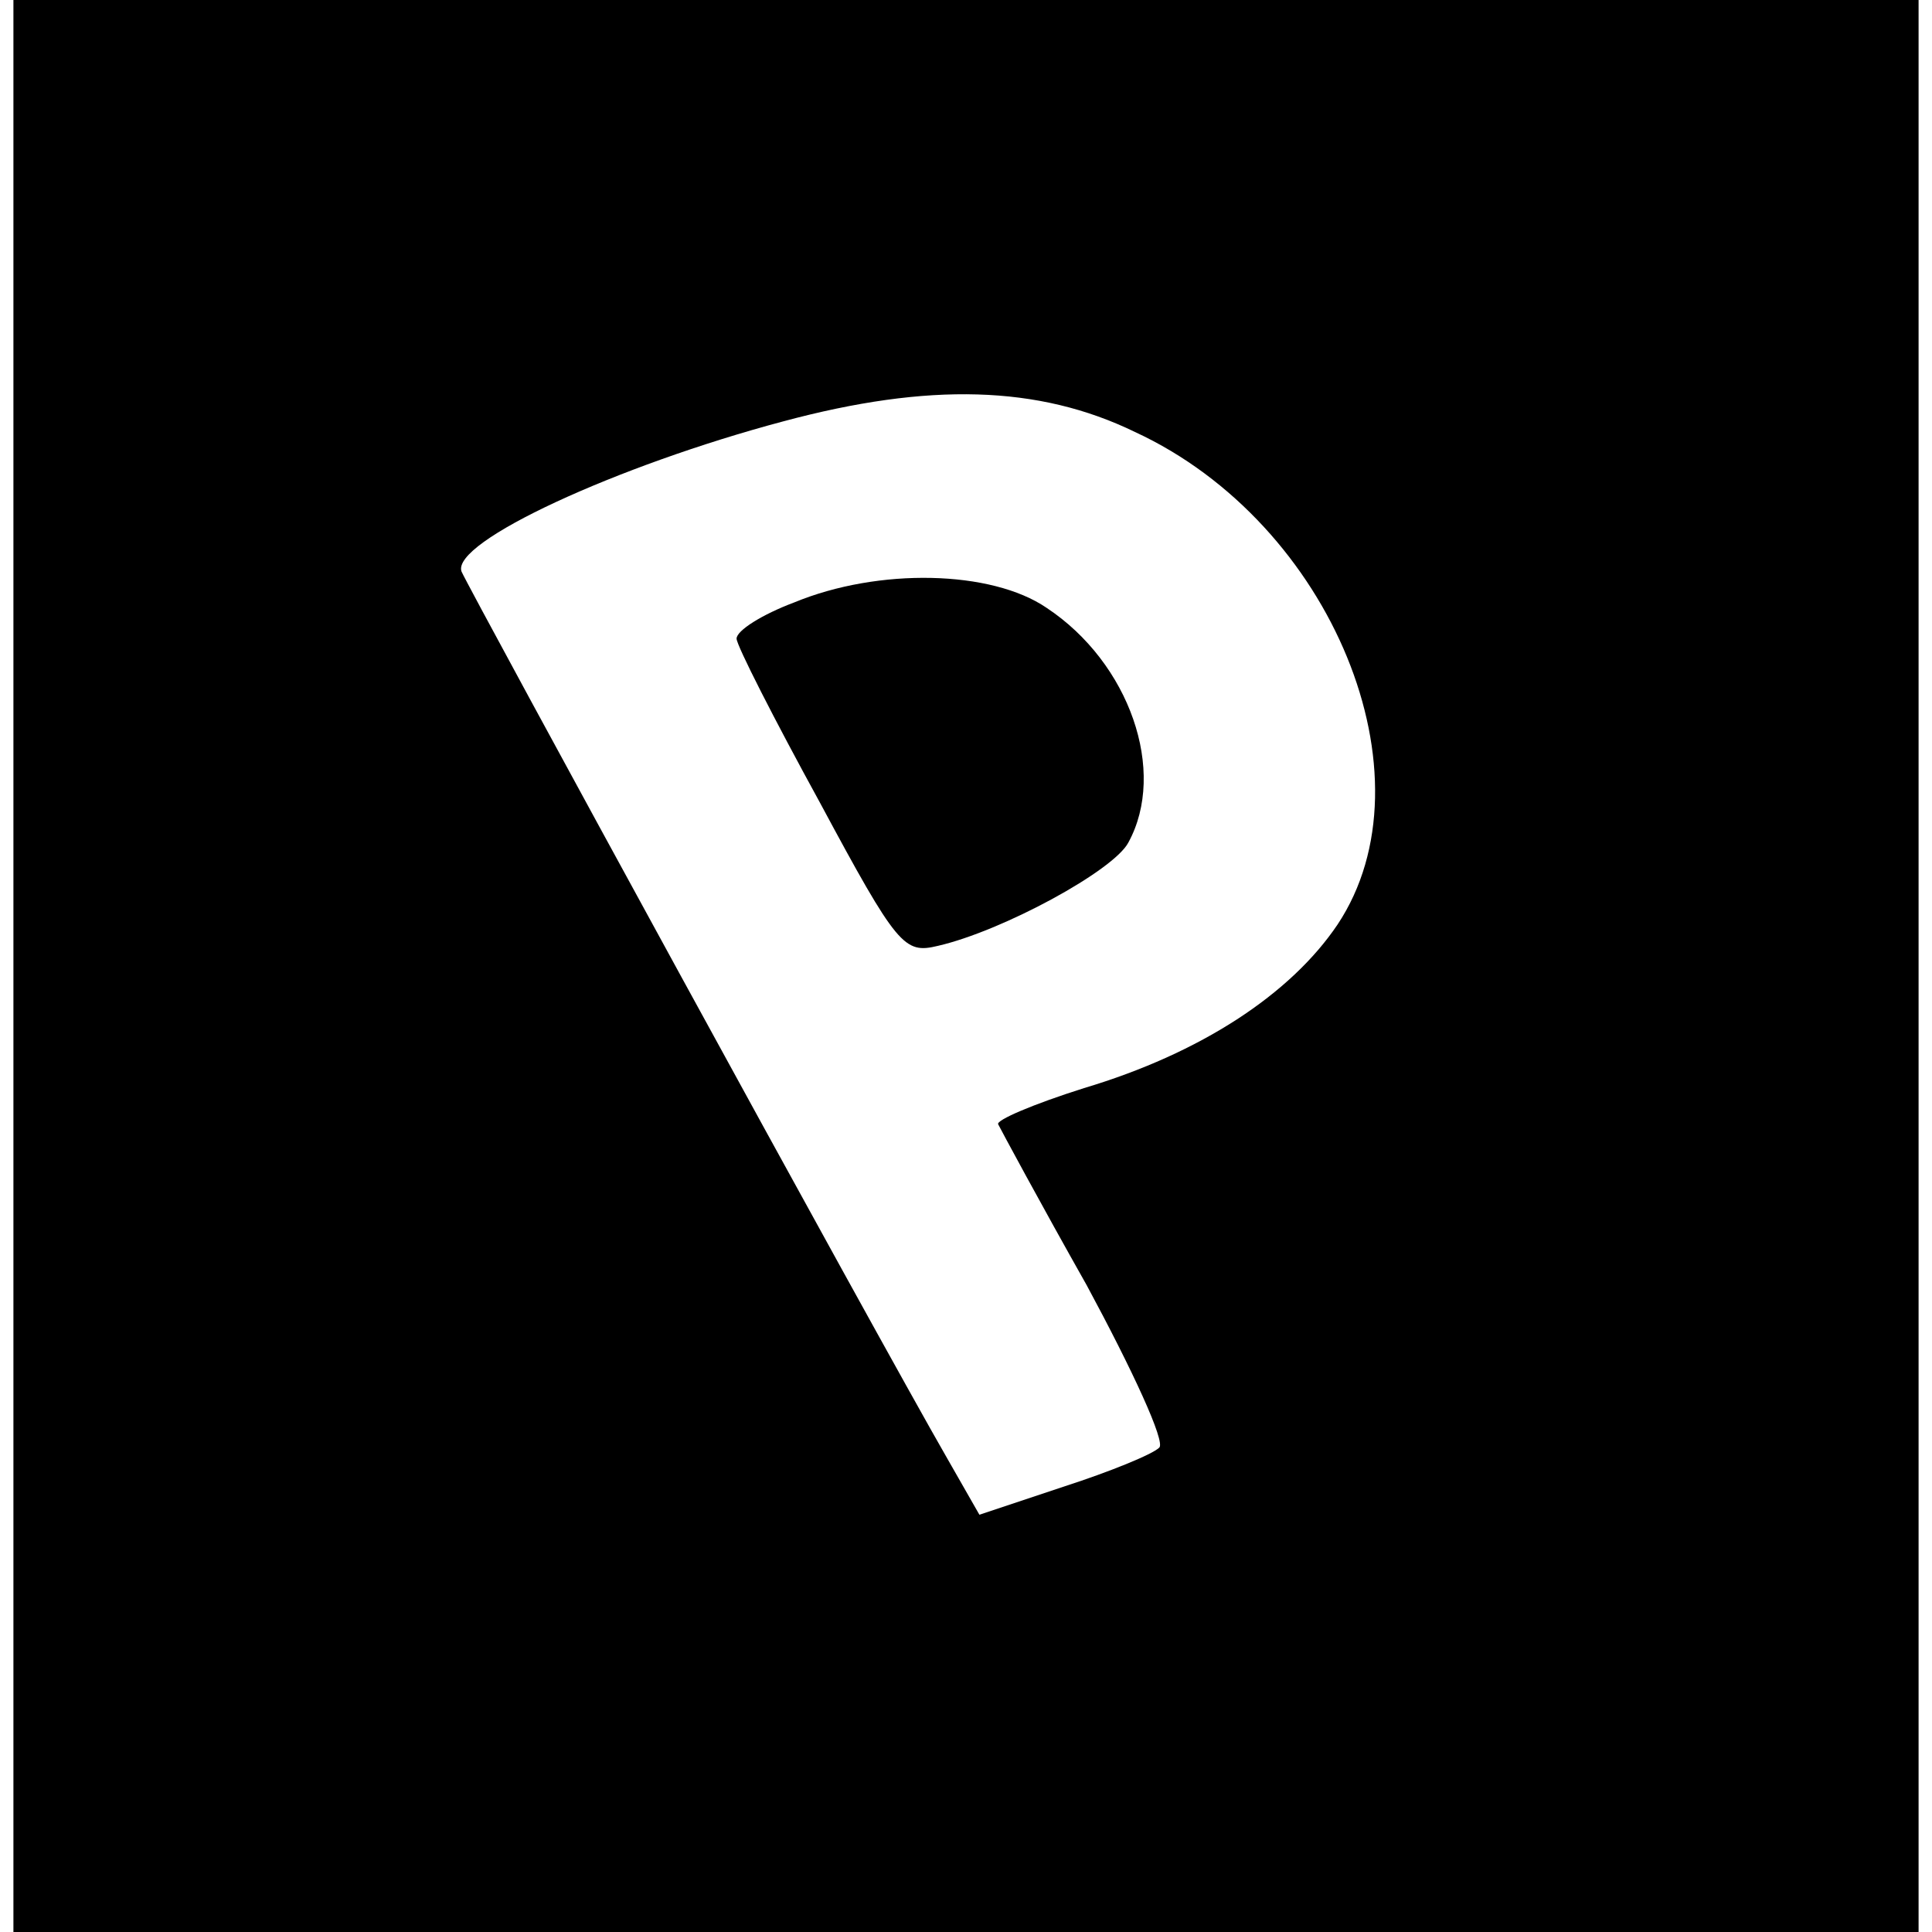
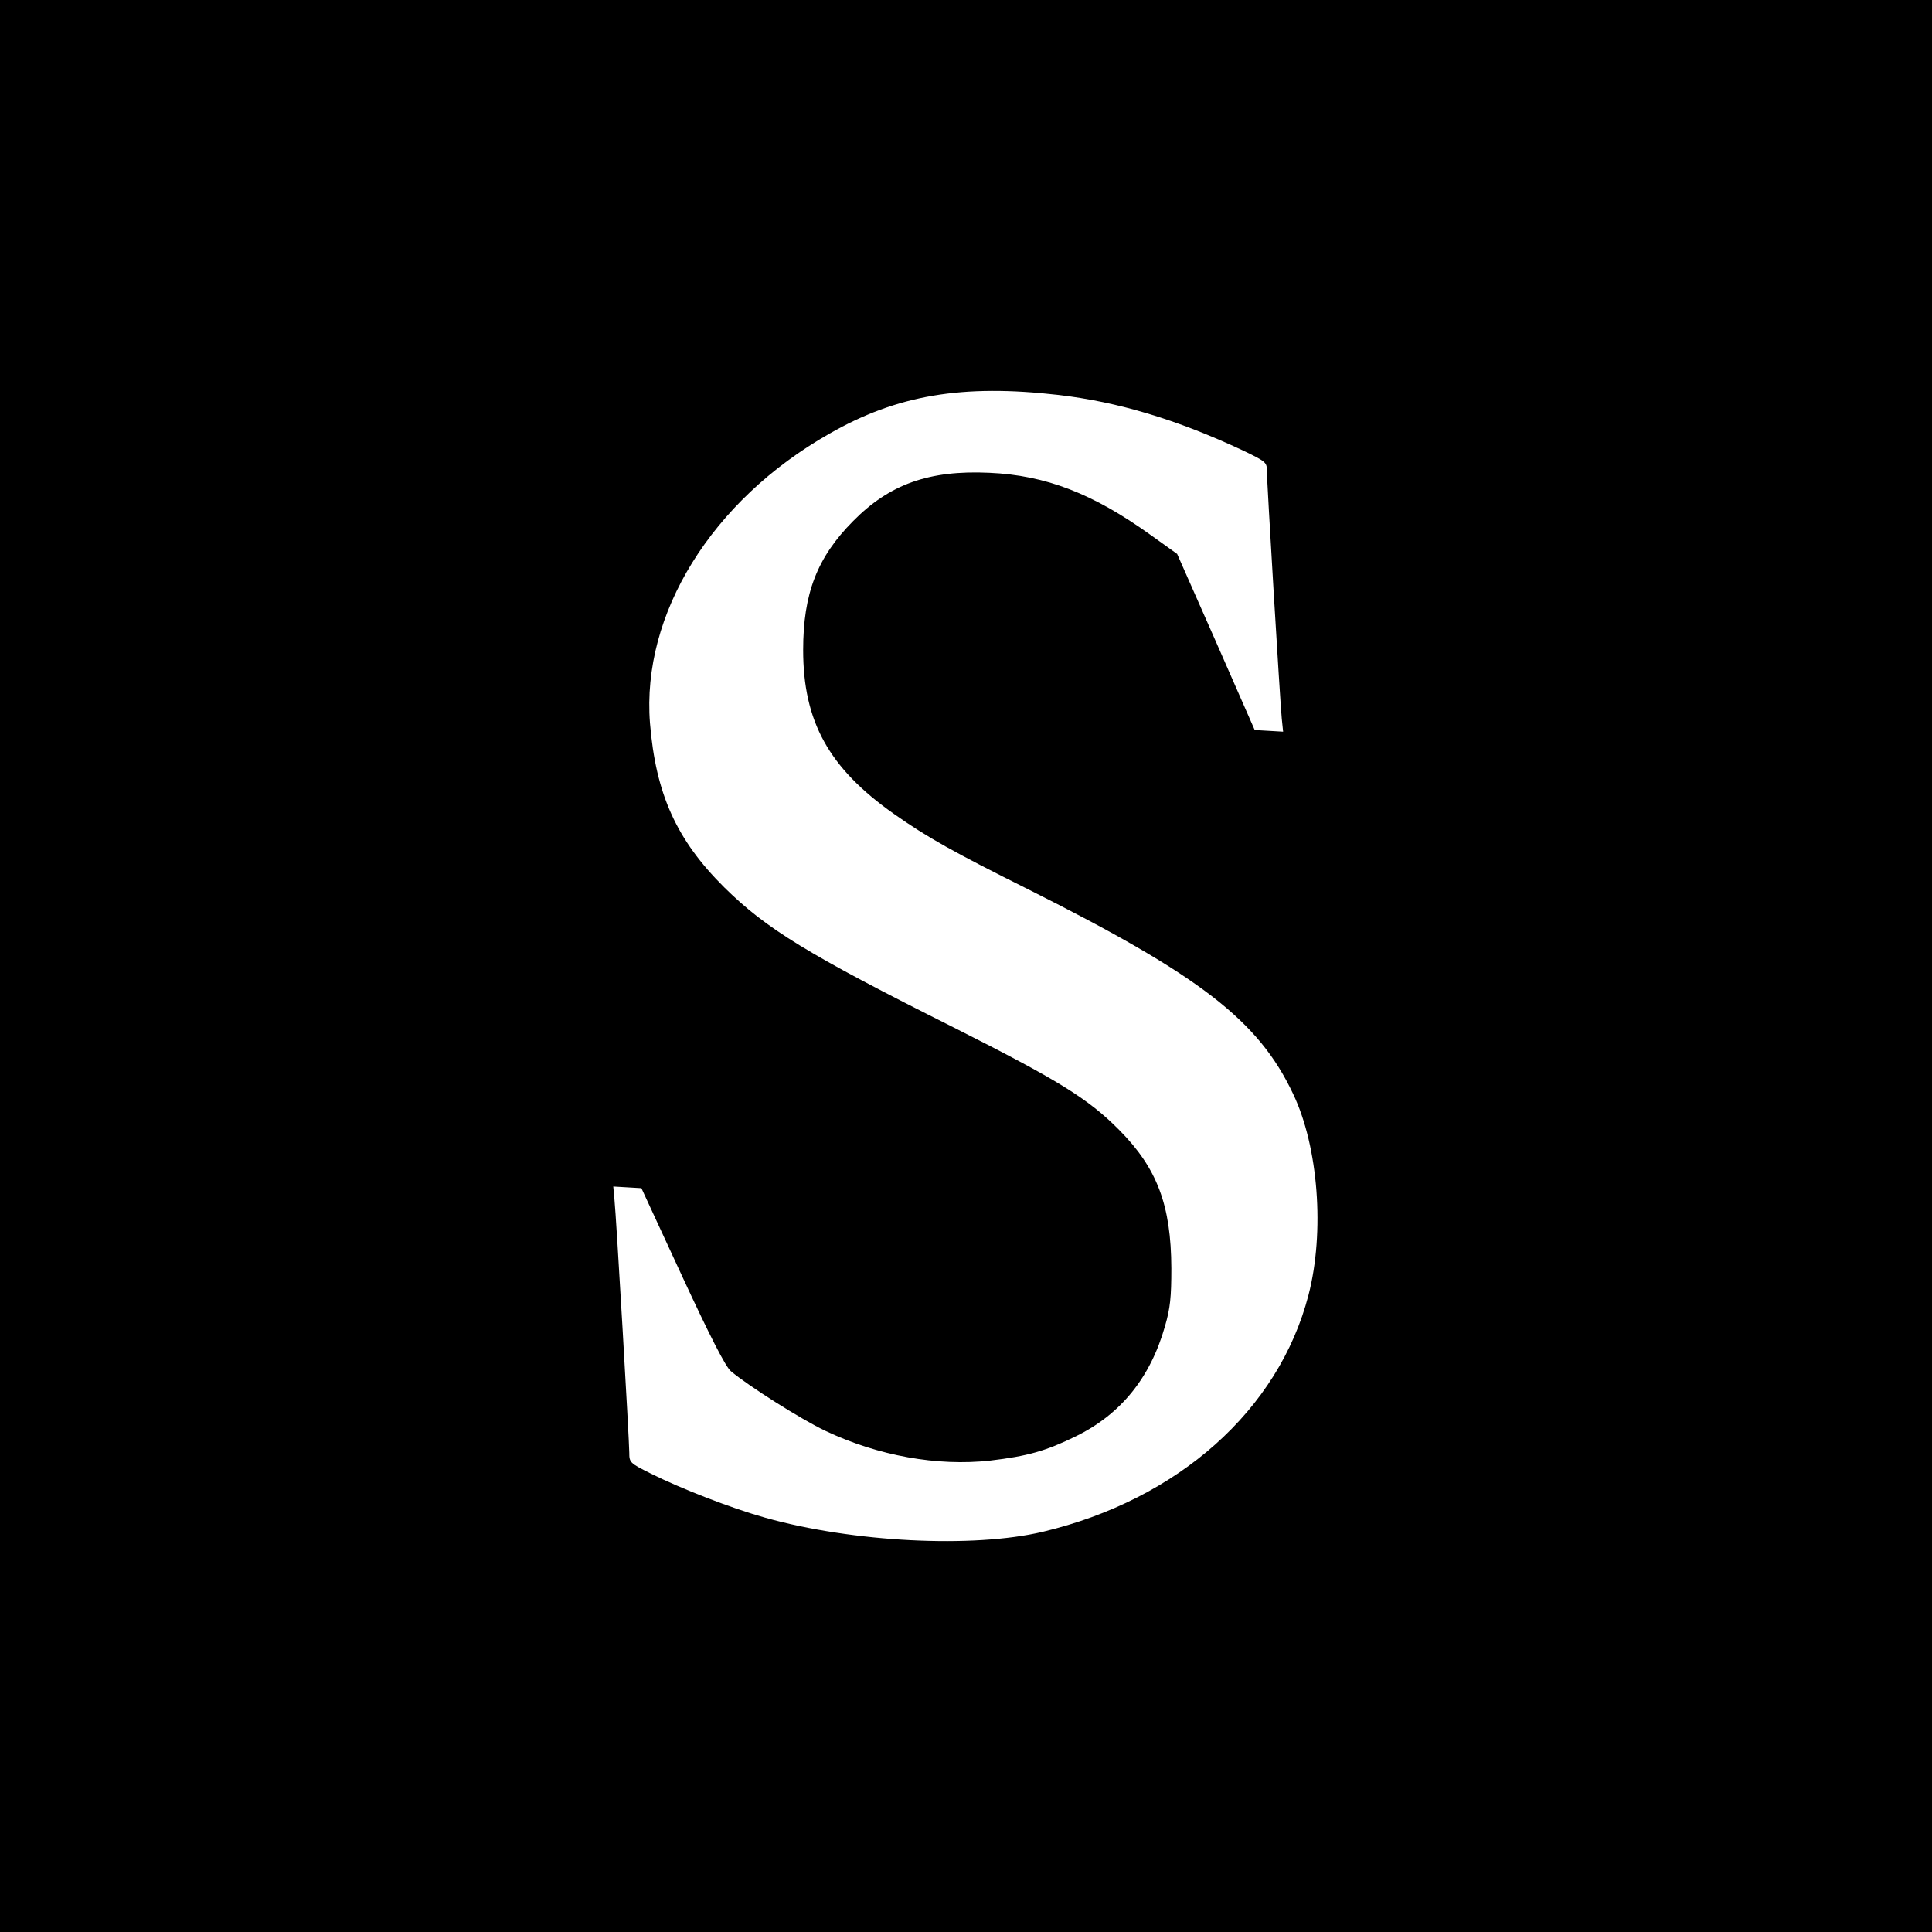
- <svg xmlns="http://www.w3.org/2000/svg" version="1.0" width="144pt" height="144pt" viewBox="0 0 144 144" preserveAspectRatio="xMidYMid meet">
-   <g transform="translate(0,144) scale(0.1,-0.1)" fill="#000000" stroke="none">
-     <path d="M10 720 l0 -720 710 0 710 0 0 720 0 720 -710 0 -710 0 0 -720z m836 398 c147 -68 224 -257 151 -367 -35 -52 -102 -96 -189 -122 -38 -12 -66 -24 -64 -27 2 -4 31 -58 66 -120 34 -63 59 -117 54 -121 -5 -5 -37 -18 -71 -29 l-63 -21 -24 42 c-53 92 -356 647 -362 661 -8 22 116 79 240 112 108 29 190 27 262 -8z" />
-     <path d="M592 991 c-24 -9 -43 -21 -43 -27 0 -5 28 -60 62 -122 58 -108 63 -113 88 -107 48 11 131 56 142 77 29 53 1 134 -61 175 -41 28 -125 30 -188 4z" />
+ <svg xmlns="http://www.w3.org/2000/svg" version="1.0" width="700pt" height="700pt" viewBox="0 0 700 700" preserveAspectRatio="xMidYMid meet">
+   <g transform="translate(0,700) scale(0.1,-0.1)" fill="#000000" stroke="none">
+     <path d="M0 3500 l0 -3500 3500 0 3500 0 0 3500 0 3500 -3500 0 -3500 0 0 -3500z m3835 2069 c215 -25 429 -89 668 -201 81 -39 87 -43 87 -71 0 -41 48 -839 54 -900 l5 -48 -51 3 -52 3 -140 319 -141 319 -95 68 c-210 151 -381 217 -586 226 -217 10 -361 -41 -493 -175 -130 -131 -181 -262 -181 -467 0 -259 93 -428 329 -594 119 -84 217 -139 490 -275 620 -311 831 -474 956 -739 92 -192 115 -501 56 -729 -108 -417 -472 -741 -963 -858 -253 -60 -688 -38 -1005 51 -122 34 -305 105 -415 160 -76 38 -78 40 -78 76 0 41 -47 853 -54 921 l-4 43 51 -3 51 -3 148 -320 c101 -218 157 -327 176 -343 64 -54 254 -174 342 -216 192 -91 407 -129 597 -108 136 16 203 35 311 88 163 80 270 212 323 399 19 65 23 105 23 210 -1 228 -51 362 -189 501 -112 113 -220 180 -599 371 -531 266 -680 358 -832 508 -173 172 -248 338 -269 595 -31 395 223 806 649 1048 246 141 483 181 831 141z" />
  </g>
</svg>
